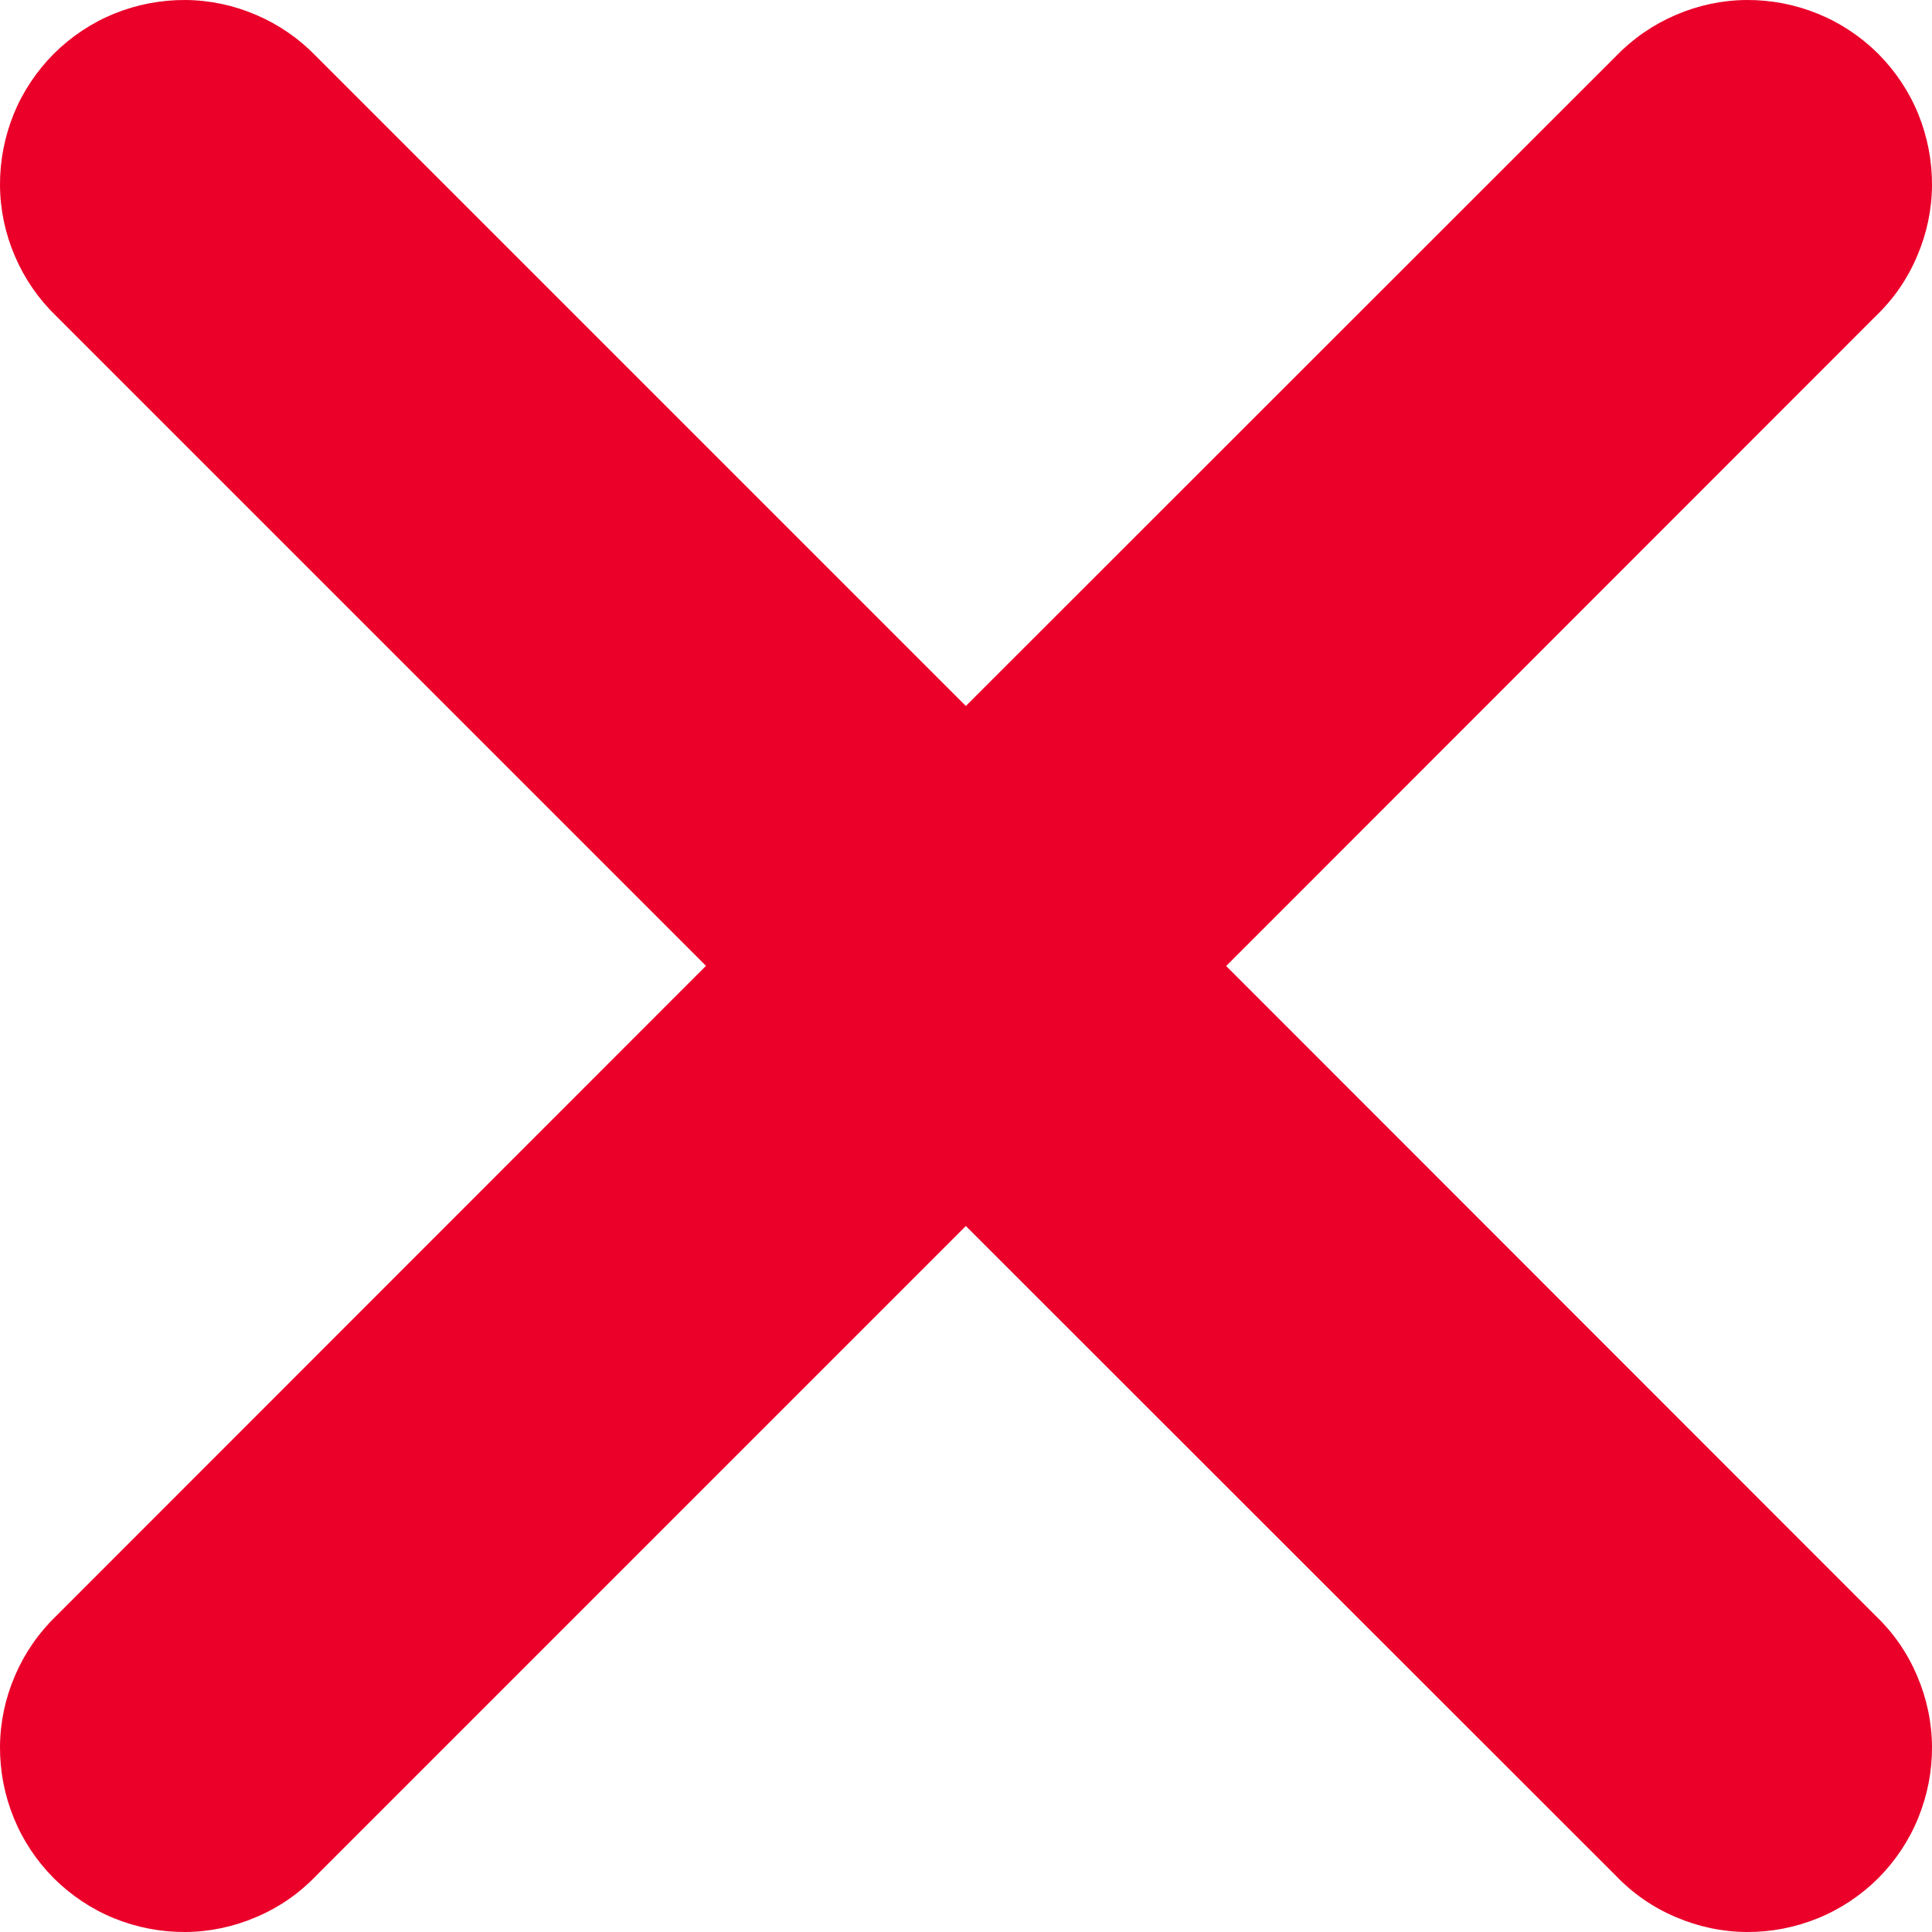
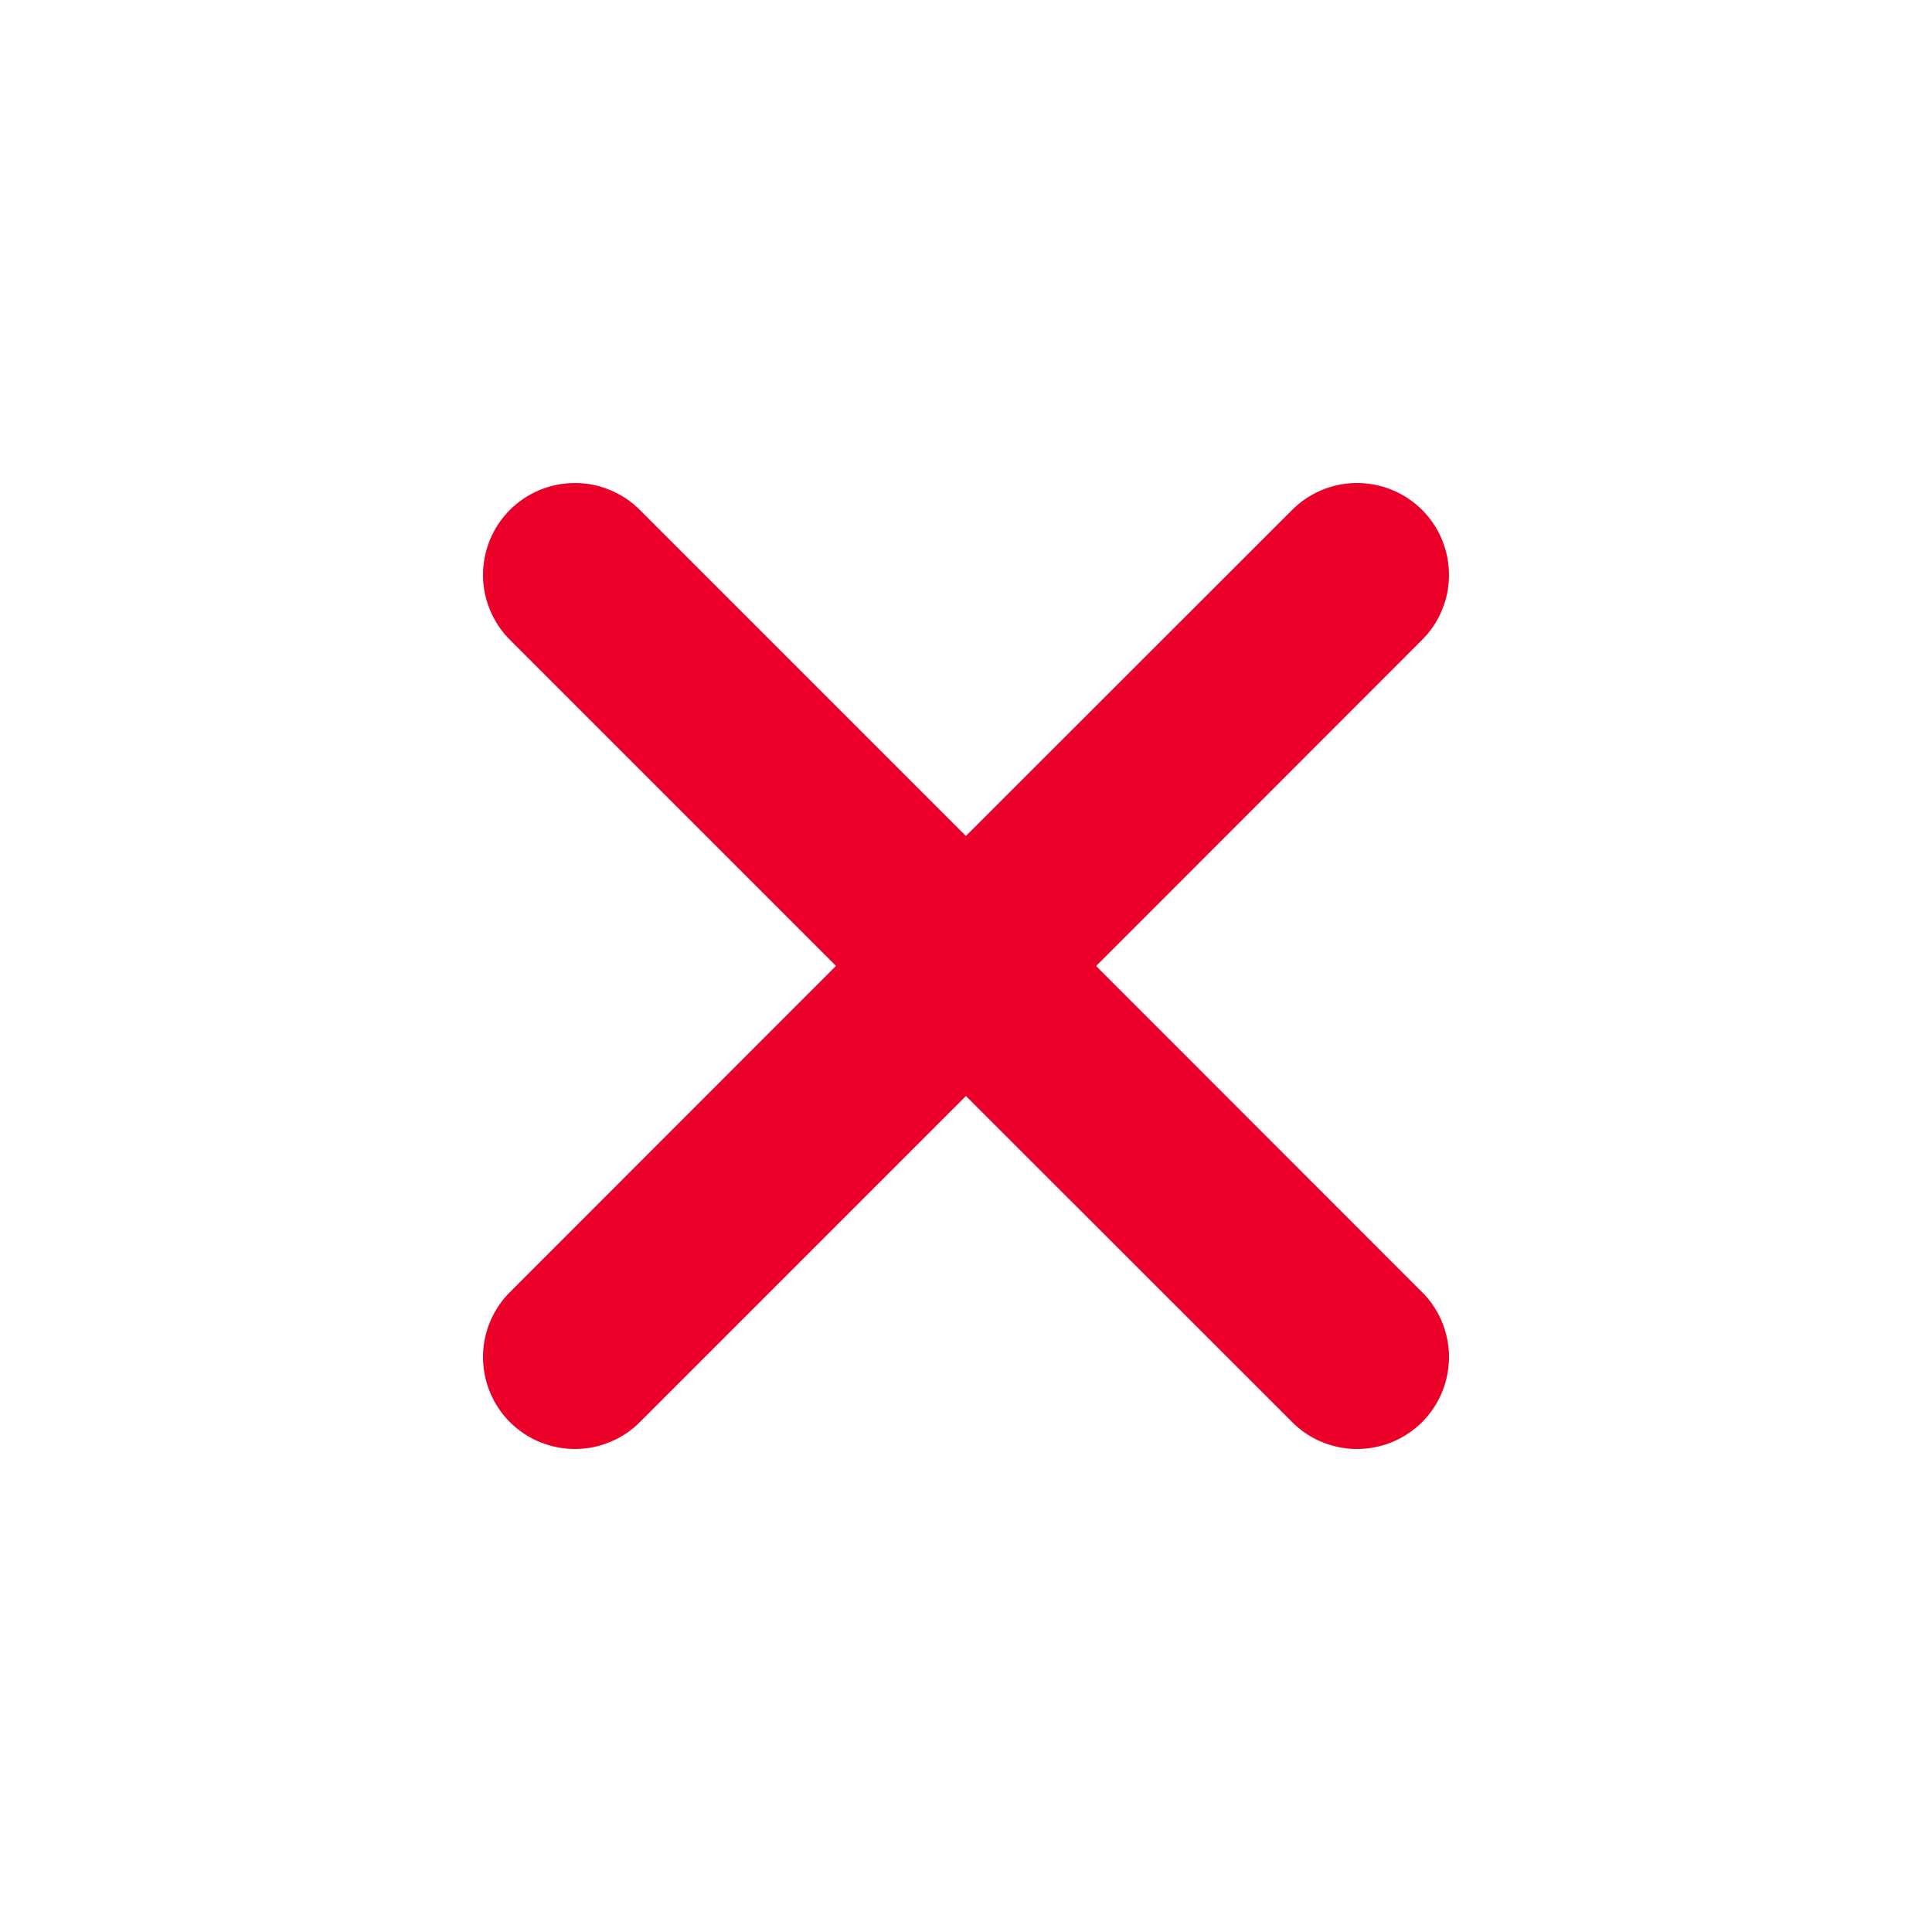
- <svg xmlns="http://www.w3.org/2000/svg" width="12" height="12" viewBox="0 0 12 12" fill="none">
-   <path d="M7.615 6.001L11.651 1.963C11.761 1.858 11.848 1.732 11.907 1.592C11.967 1.453 11.999 1.303 12 1.152C12.001 1 11.972 0.85 11.915 0.709C11.858 0.569 11.773 0.442 11.666 0.334C11.558 0.227 11.431 0.142 11.29 0.085C11.15 0.028 11 -0.001 10.848 4.31116e-05C10.697 0.001 10.547 0.033 10.408 0.093C10.268 0.153 10.142 0.24 10.037 0.349L5.999 4.385L1.963 0.349C1.858 0.24 1.732 0.153 1.592 0.093C1.453 0.033 1.303 0.001 1.152 4.31116e-05C1 -0.001 0.85 0.028 0.709 0.085C0.569 0.142 0.442 0.227 0.334 0.334C0.227 0.442 0.142 0.569 0.085 0.709C0.028 0.85 -0.001 1 4.31116e-05 1.152C0.001 1.303 0.033 1.453 0.093 1.592C0.153 1.732 0.24 1.858 0.349 1.963L4.385 5.999L0.349 10.037C0.24 10.142 0.153 10.268 0.093 10.408C0.033 10.547 0.001 10.697 4.31116e-05 10.848C-0.001 11 0.028 11.15 0.085 11.29C0.142 11.431 0.227 11.558 0.334 11.666C0.442 11.773 0.569 11.858 0.709 11.915C0.85 11.972 1 12.001 1.152 12C1.303 11.999 1.453 11.967 1.592 11.907C1.732 11.848 1.858 11.761 1.963 11.651L5.999 7.615L10.037 11.651C10.142 11.761 10.268 11.848 10.408 11.907C10.547 11.967 10.697 11.999 10.848 12C11 12.001 11.15 11.972 11.29 11.915C11.431 11.858 11.558 11.773 11.666 11.666C11.773 11.558 11.858 11.431 11.915 11.29C11.972 11.15 12.001 11 12 10.848C11.999 10.697 11.967 10.547 11.907 10.408C11.848 10.268 11.761 10.142 11.651 10.037L7.615 5.999V6.001Z" fill="#EA0029" />
+ <svg xmlns="http://www.w3.org/2000/svg" width="24" height="24" viewBox="0 0 24 24" fill="none">
+   <path d="M13.615 12.001L17.651 7.963C17.761 7.858 17.848 7.732 17.907 7.592C17.967 7.453 17.999 7.303 18 7.152C18.001 7 17.972 6.85 17.915 6.709C17.858 6.569 17.773 6.442 17.666 6.334C17.558 6.227 17.431 6.142 17.291 6.085C17.15 6.028 17 5.999 16.848 6C16.697 6.001 16.547 6.033 16.407 6.093C16.268 6.153 16.142 6.24 16.037 6.349L11.999 10.385L7.963 6.349C7.858 6.24 7.732 6.153 7.592 6.093C7.453 6.033 7.303 6.001 7.152 6C7 5.999 6.85 6.028 6.709 6.085C6.569 6.142 6.442 6.227 6.334 6.334C6.227 6.442 6.142 6.569 6.085 6.709C6.028 6.85 5.999 7 6 7.152C6.001 7.303 6.033 7.453 6.093 7.592C6.153 7.732 6.24 7.858 6.349 7.963L10.385 11.999L6.349 16.037C6.24 16.142 6.153 16.268 6.093 16.407C6.033 16.547 6.001 16.697 6 16.848C5.999 17 6.028 17.15 6.085 17.291C6.142 17.431 6.227 17.558 6.334 17.666C6.442 17.773 6.569 17.858 6.709 17.915C6.85 17.972 7 18.001 7.152 18C7.303 17.999 7.453 17.967 7.592 17.907C7.732 17.848 7.858 17.761 7.963 17.651L11.999 13.615L16.037 17.651C16.142 17.761 16.268 17.848 16.407 17.907C16.547 17.967 16.697 17.999 16.848 18C17 18.001 17.15 17.972 17.291 17.915C17.431 17.858 17.558 17.773 17.666 17.666C17.773 17.558 17.858 17.431 17.915 17.291C17.972 17.15 18.001 17 18 16.848C17.999 16.697 17.967 16.547 17.907 16.407C17.848 16.268 17.761 16.142 17.651 16.037L13.615 11.999V12.001Z" fill="#EA0029" />
</svg>
